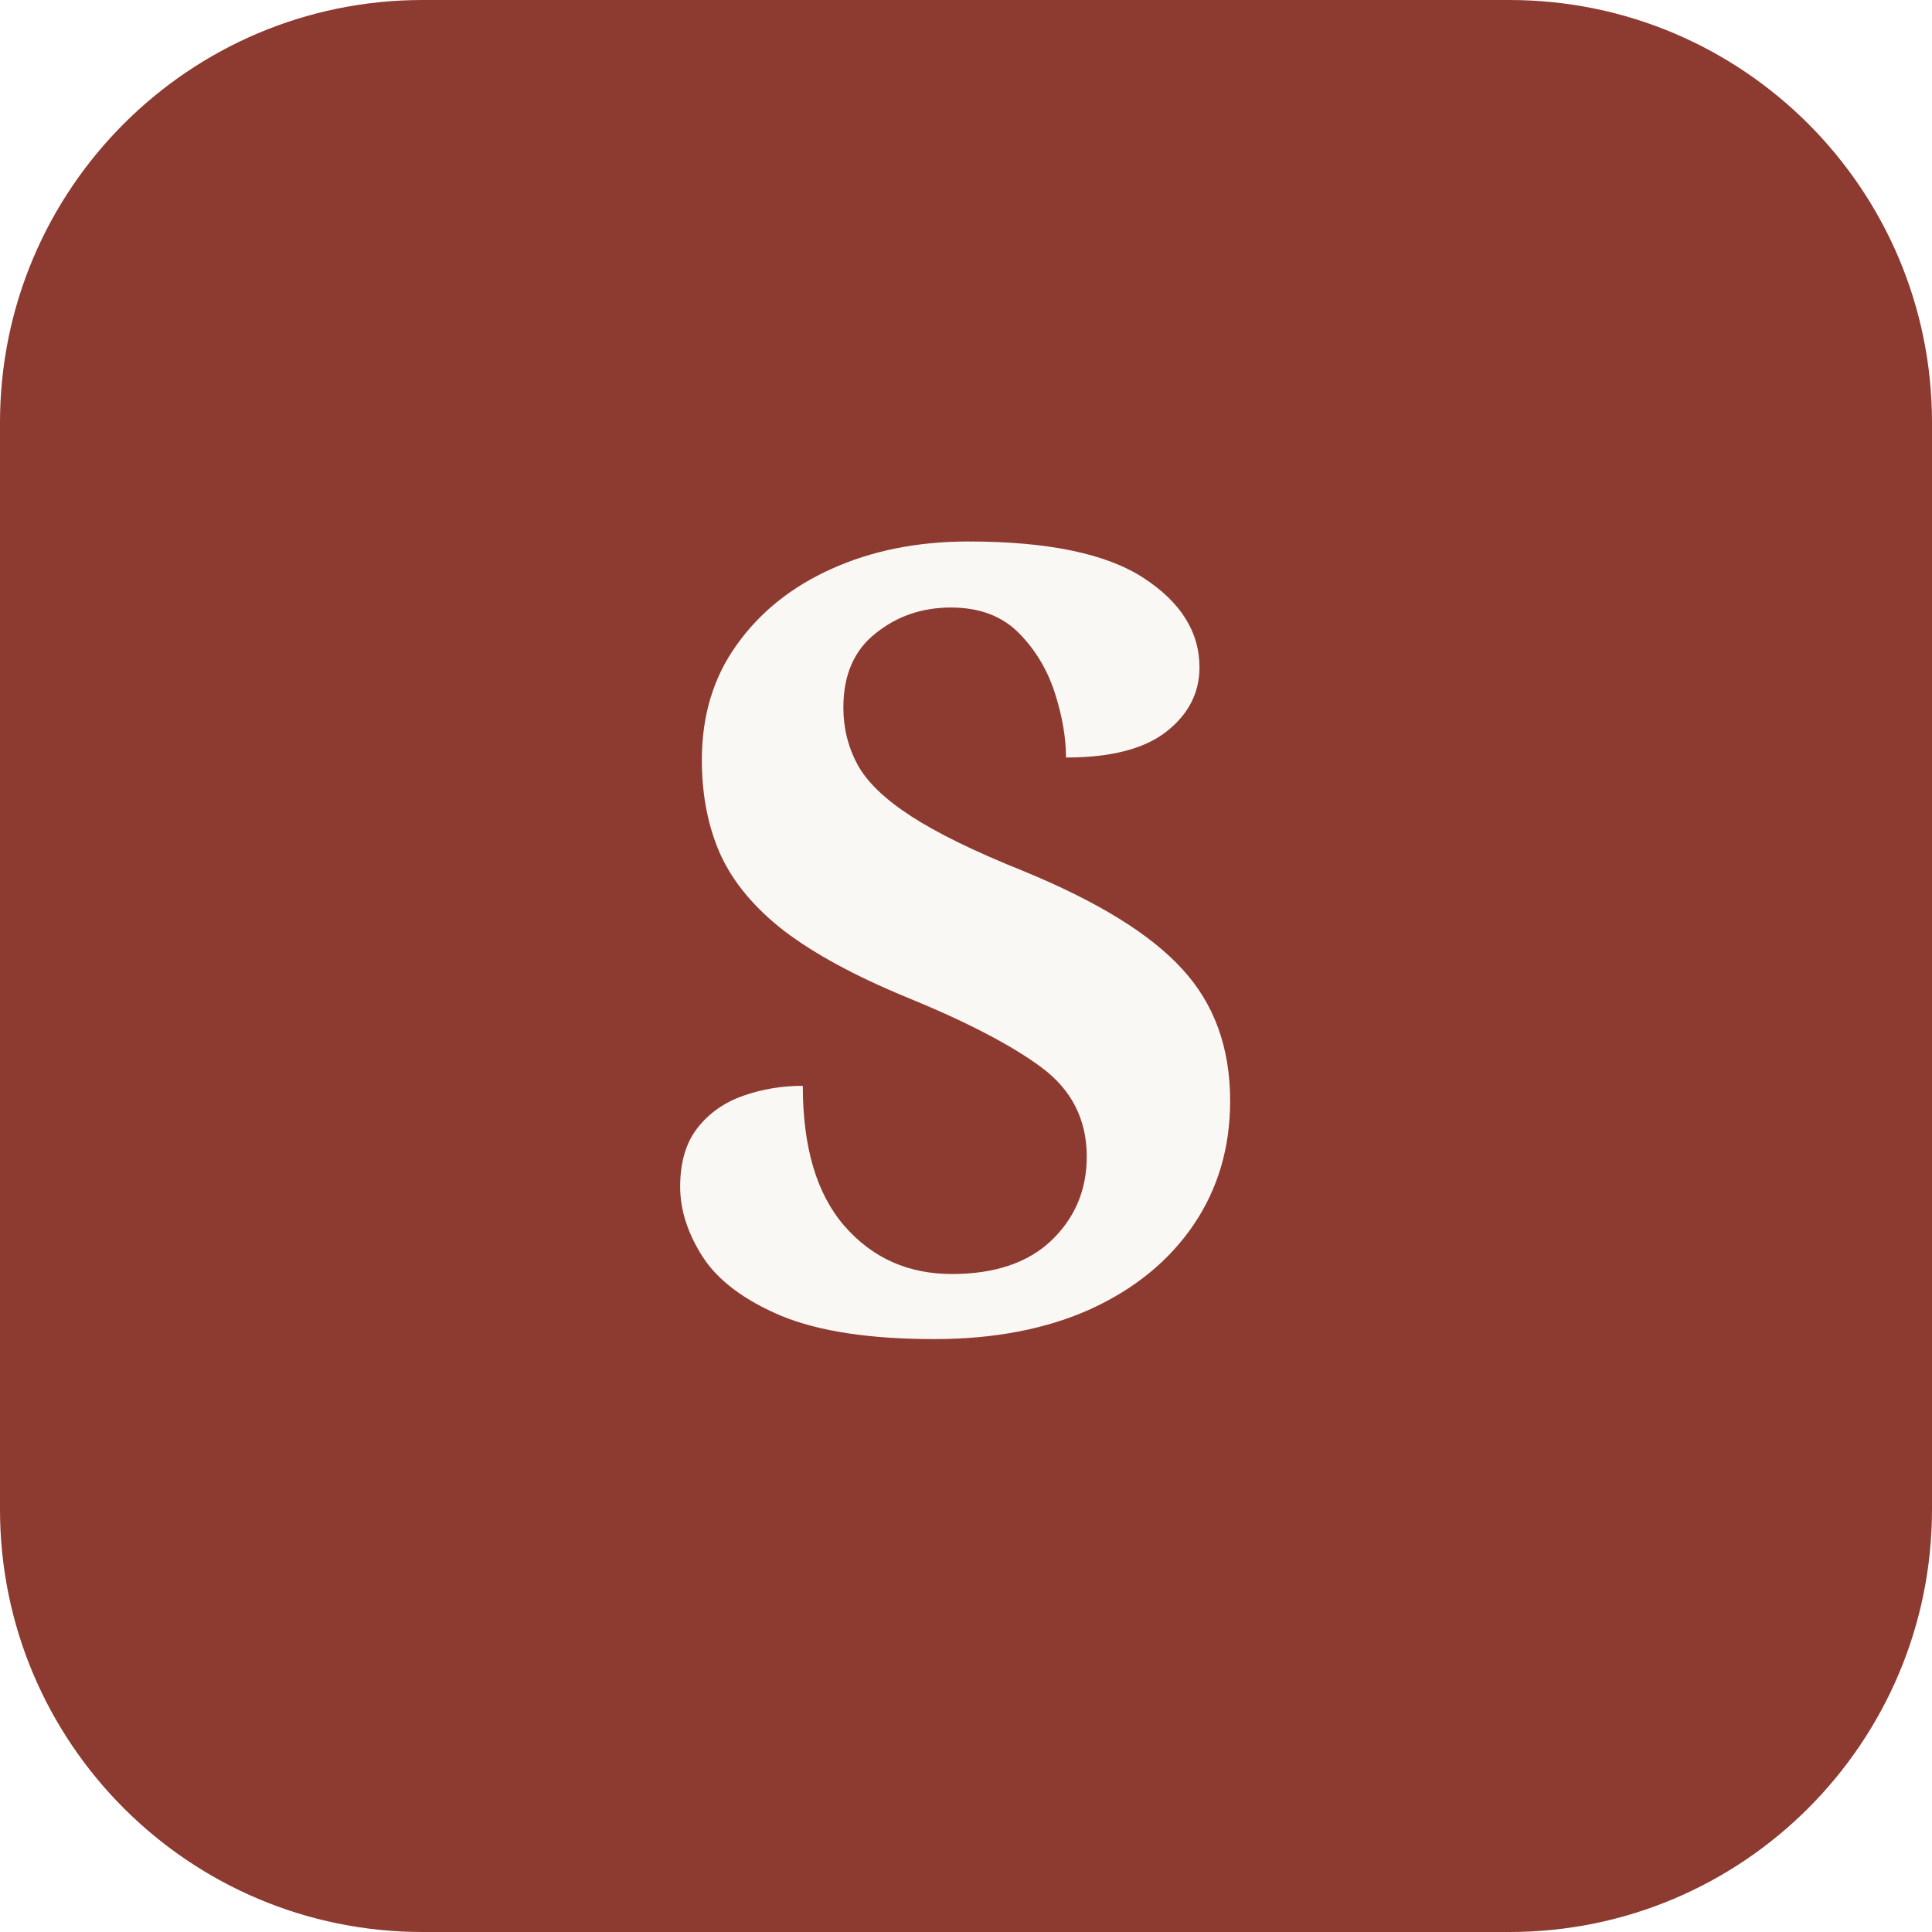
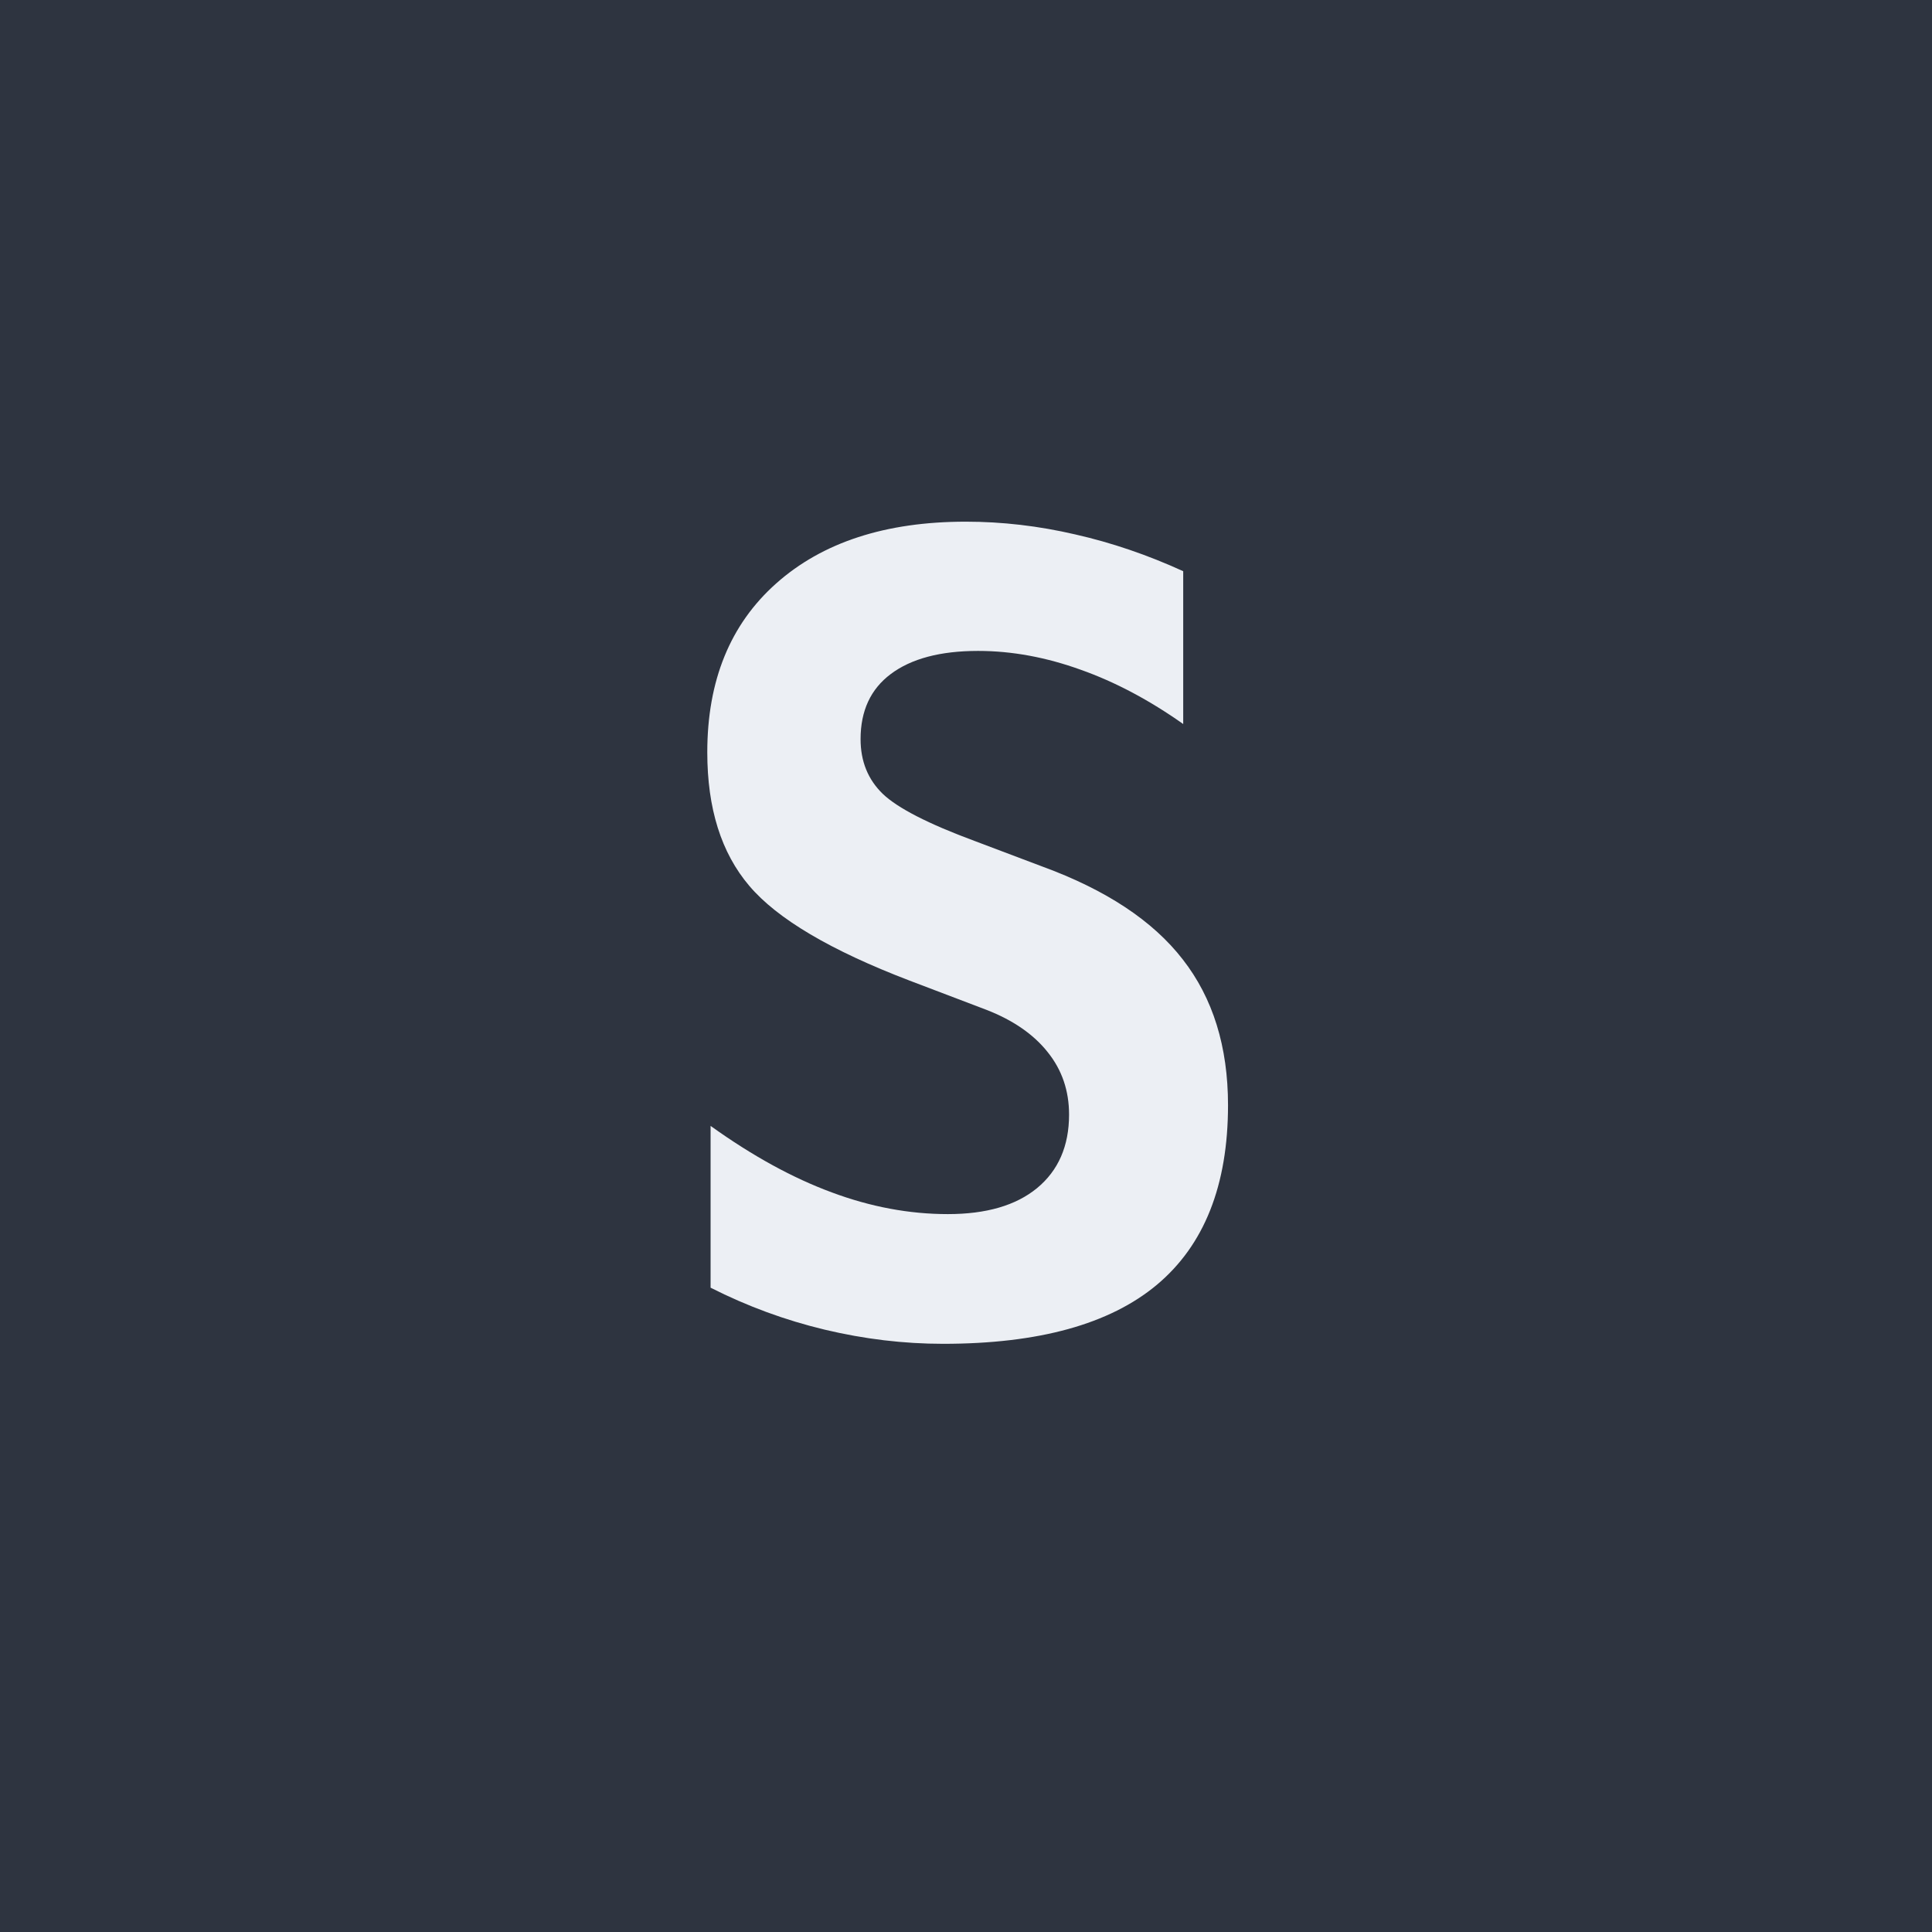
<svg xmlns="http://www.w3.org/2000/svg" viewBox="0 0 64 64">
-   <rect width="64" height="64" rx="14" fill="#8d3a31" />
-   <text x="32" y="44" text-anchor="middle" font-family="Georgia, serif" font-size="36" font-weight="700" fill="#faf8f4">S</text>
+   <rect width="64" height="64" fill="#2e3440" />
+   <text x="32" y="44" text-anchor="middle" font-family="ui-monospace, monospace" font-size="36" font-weight="600" fill="#eceff4">S</text>
</svg>
